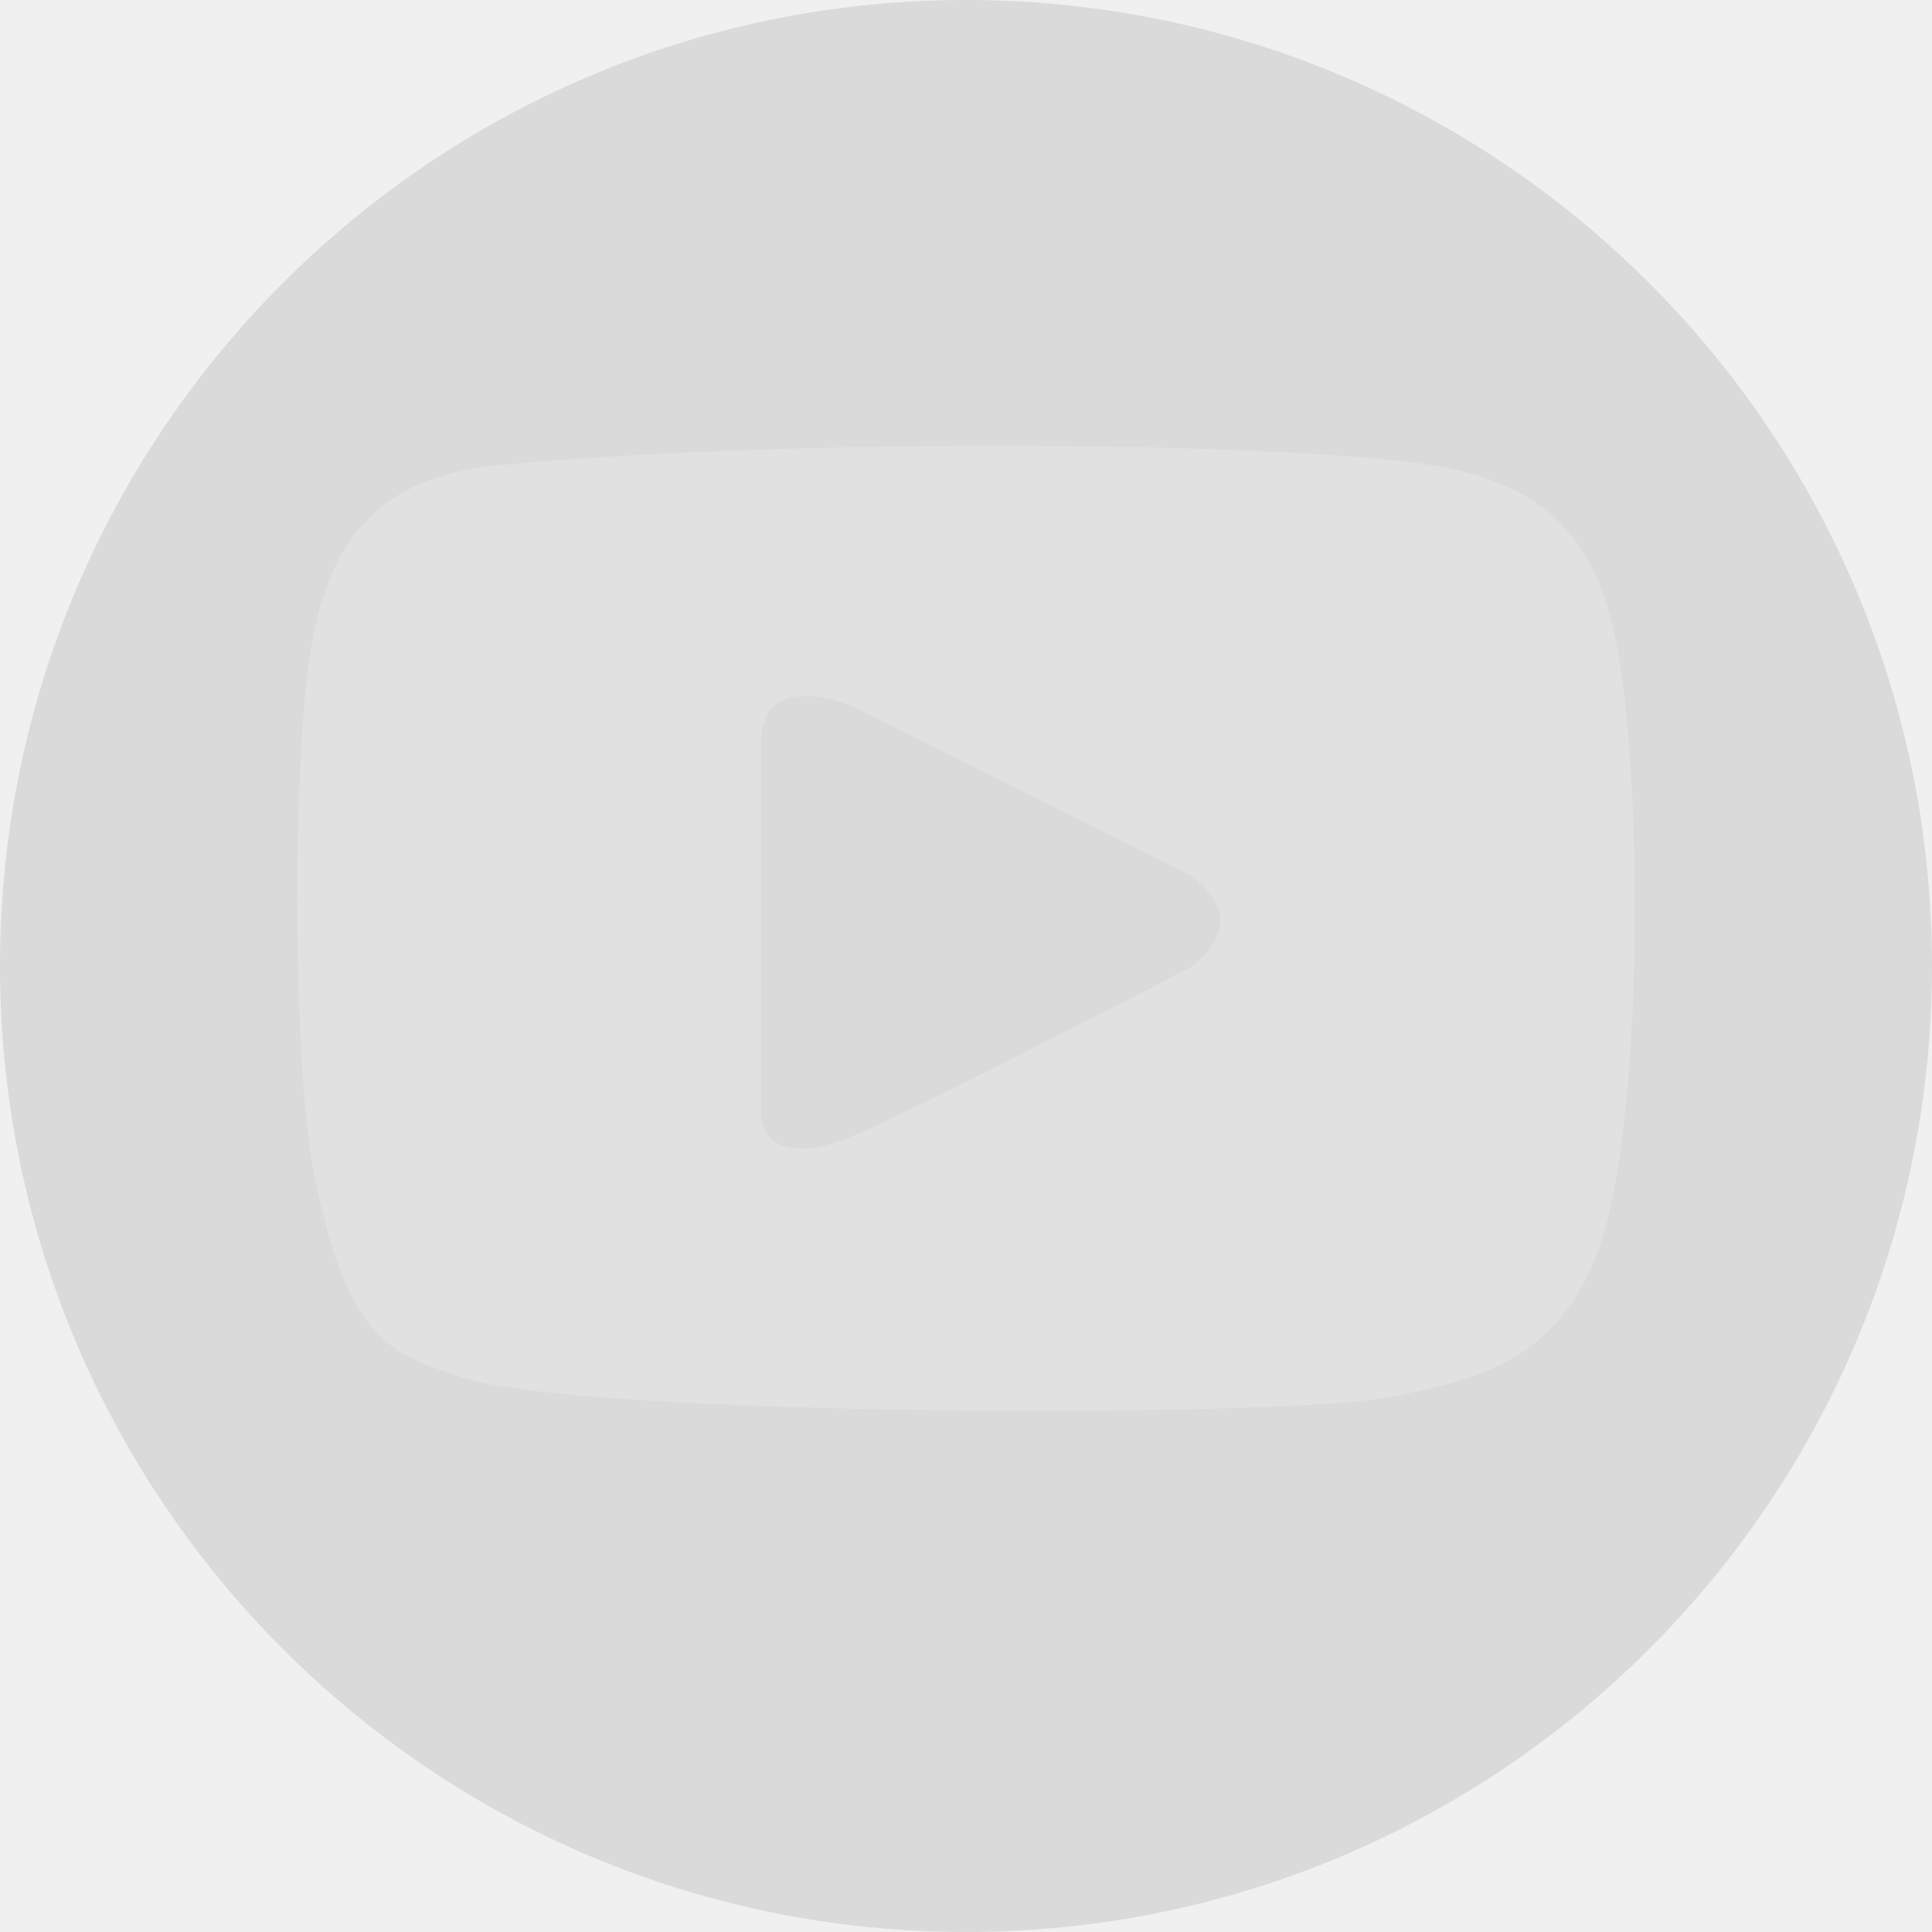
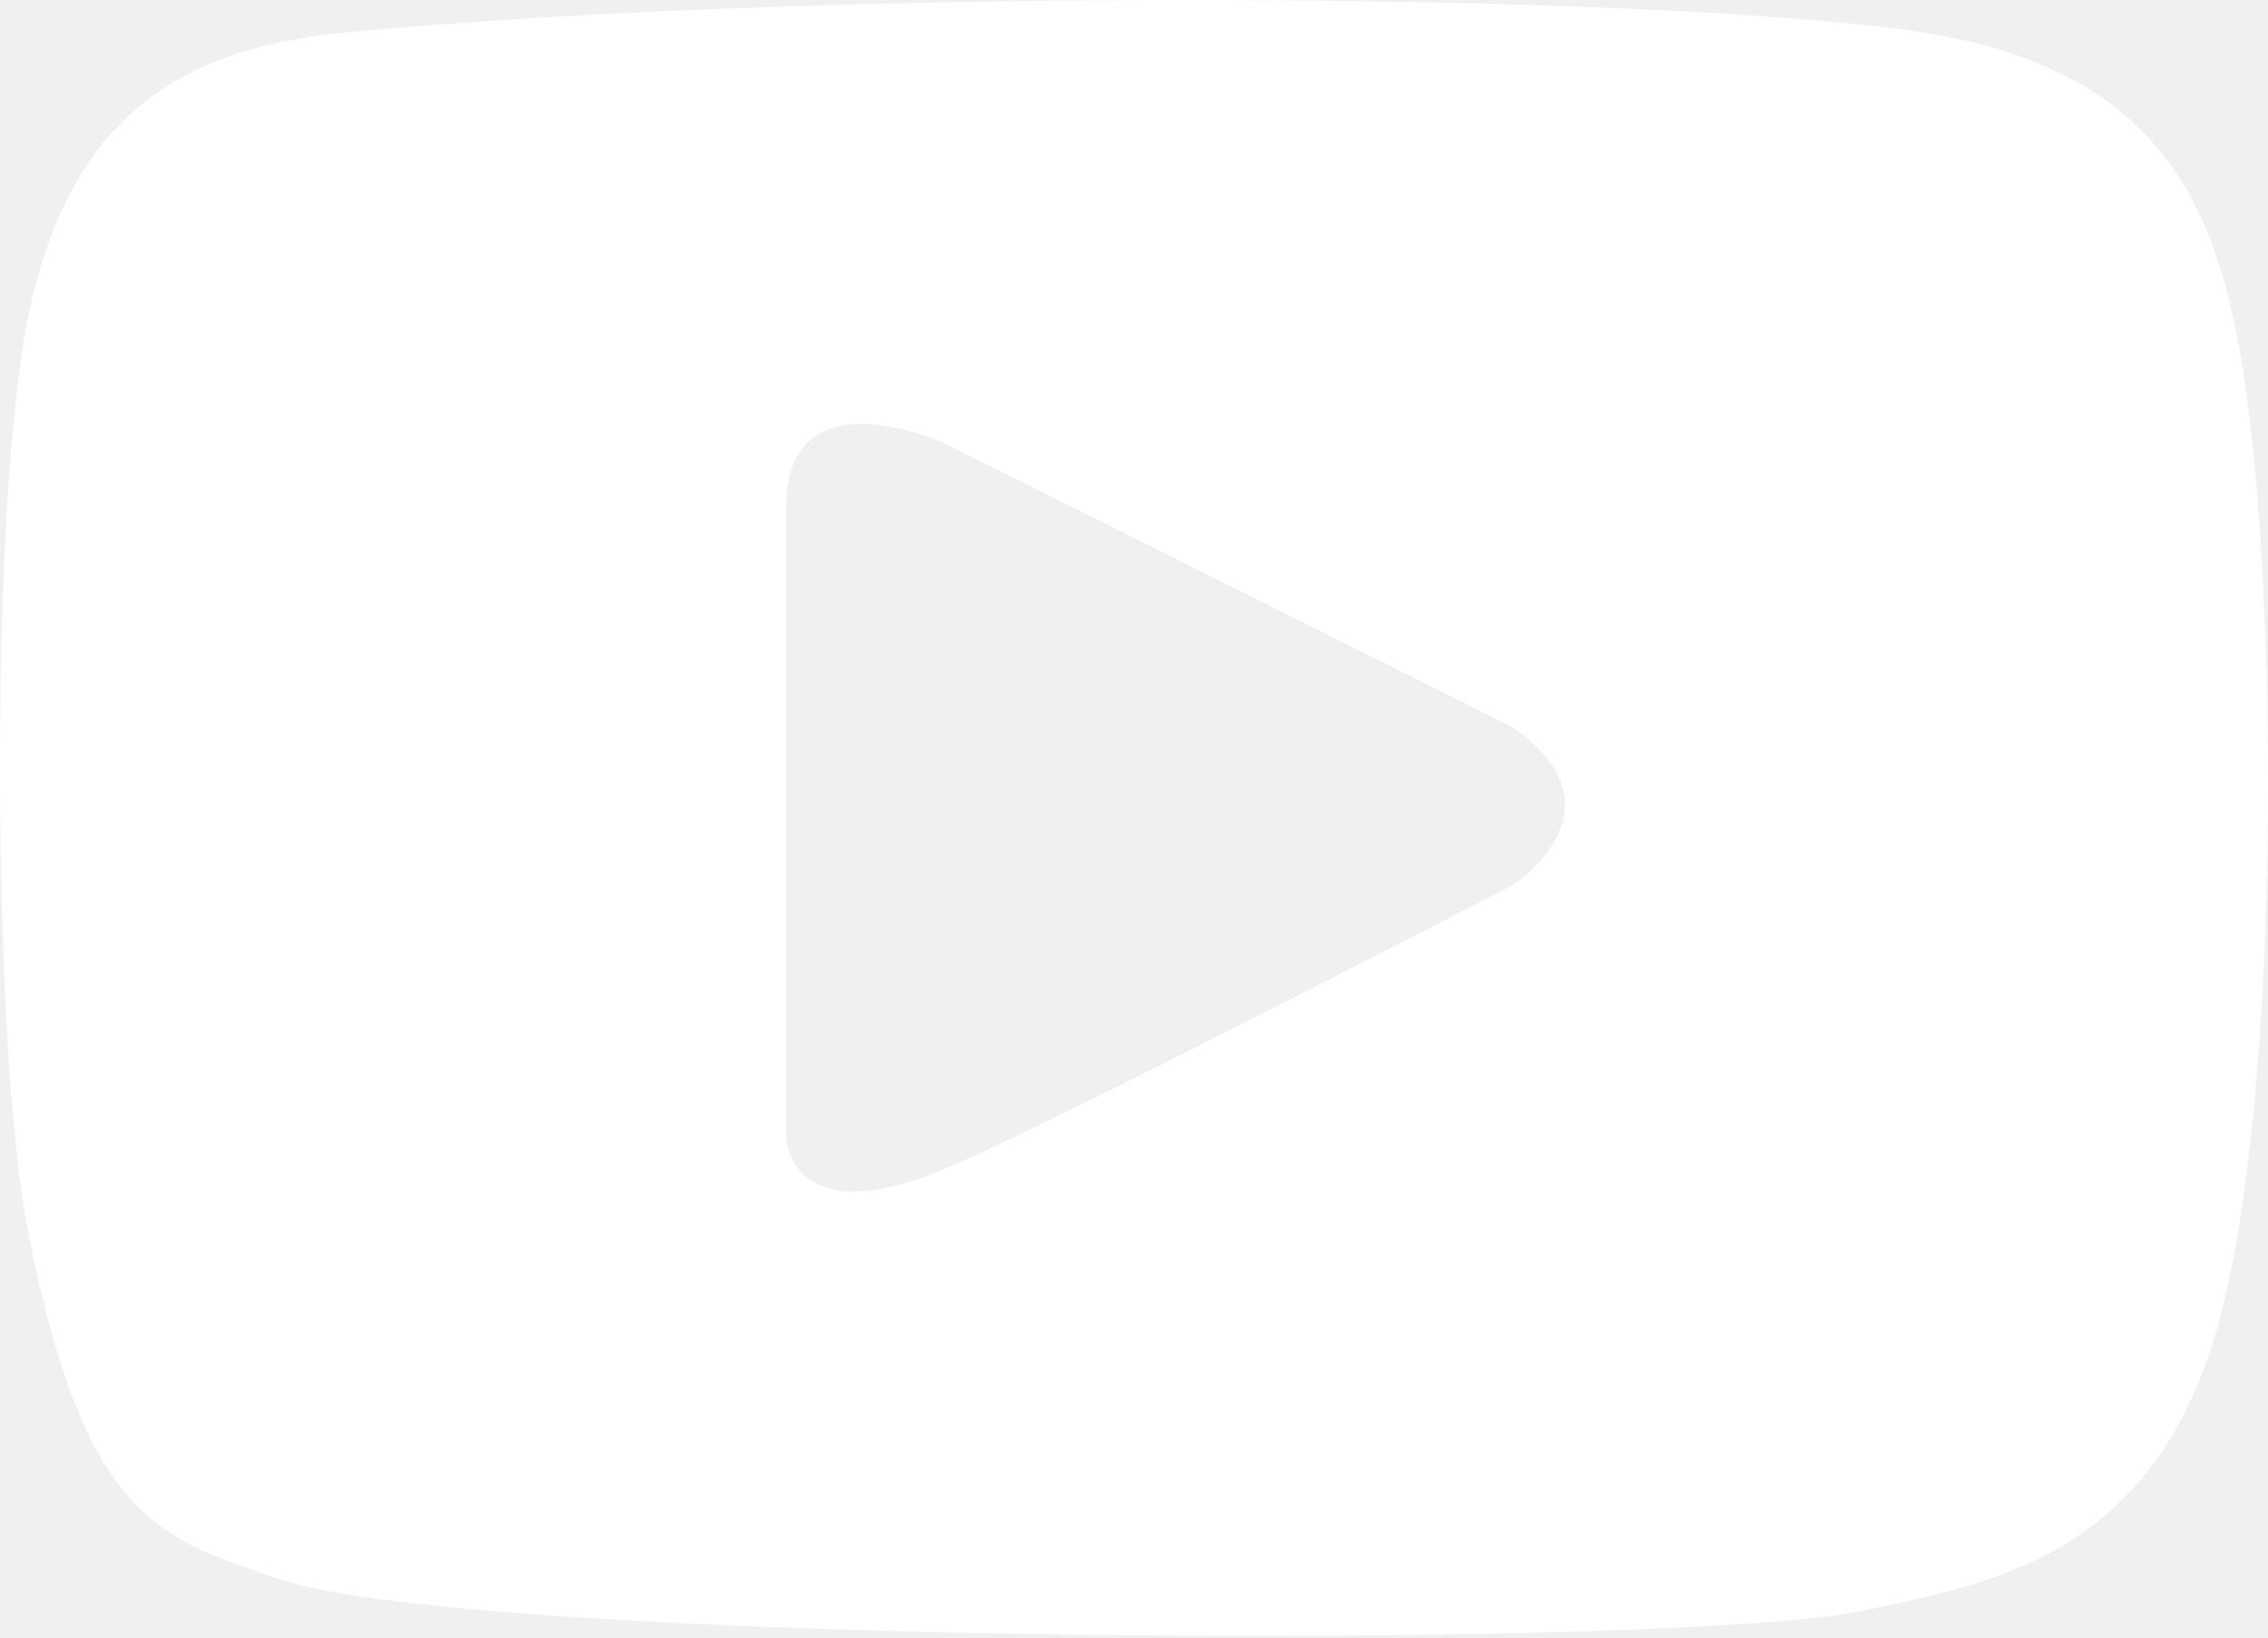
- <svg xmlns="http://www.w3.org/2000/svg" width="26" height="26" viewBox="0 0 26 26" fill="none">
-   <path fill-rule="evenodd" clip-rule="evenodd" d="M16.006 11.773L11.494 9.517C11.494 9.517 10.24 8.947 10.24 10.019V15.031C10.24 15.031 10.264 15.796 11.494 15.281C12.35 14.924 16.006 13.026 16.006 13.026C16.006 13.026 16.939 12.428 16.006 11.773ZM21.521 16.785C20.962 18.375 19.767 18.58 18.764 18.79C17.285 19.1 7.772 19.061 6.229 18.539C5.267 18.214 4.675 18.074 4.224 15.783C3.935 14.316 3.916 10.003 4.224 8.515C4.522 7.074 5.271 6.398 6.731 6.259C10.652 5.888 17.205 5.94 19.265 6.259C21.175 6.555 21.574 7.694 21.772 8.765C22.093 10.5 22.13 15.052 21.521 16.785Z" fill="white" />
-   <circle cx="13" cy="13" r="13" fill="#C4C4C4" fill-opacity="0.5" />
+ <svg xmlns="http://www.w3.org/2000/svg" width="18" height="13" viewBox="0 0 18 13" fill="none">
+   <path fill-rule="evenodd" clip-rule="evenodd" d="M12.006 5.773L7.494 3.517C7.494 3.517 6.24 2.947 6.24 4.019V9.031C6.24 9.031 6.264 9.796 7.494 9.281C8.35 8.924 12.006 7.026 12.006 7.026C12.006 7.026 12.939 6.428 12.006 5.773ZM17.521 10.785C16.962 12.375 15.767 12.58 14.764 12.79C13.285 13.1 3.772 13.061 2.229 12.539C1.267 12.214 0.675 12.074 0.224 9.783C-0.065 8.316 -0.084 4.003 0.224 2.515C0.522 1.074 1.271 0.398 2.731 0.259C6.651 -0.112 13.205 -0.06 15.265 0.259C17.175 0.555 17.574 1.694 17.772 2.765C18.093 4.5 18.13 9.052 17.521 10.785Z" fill="white" />
</svg>
